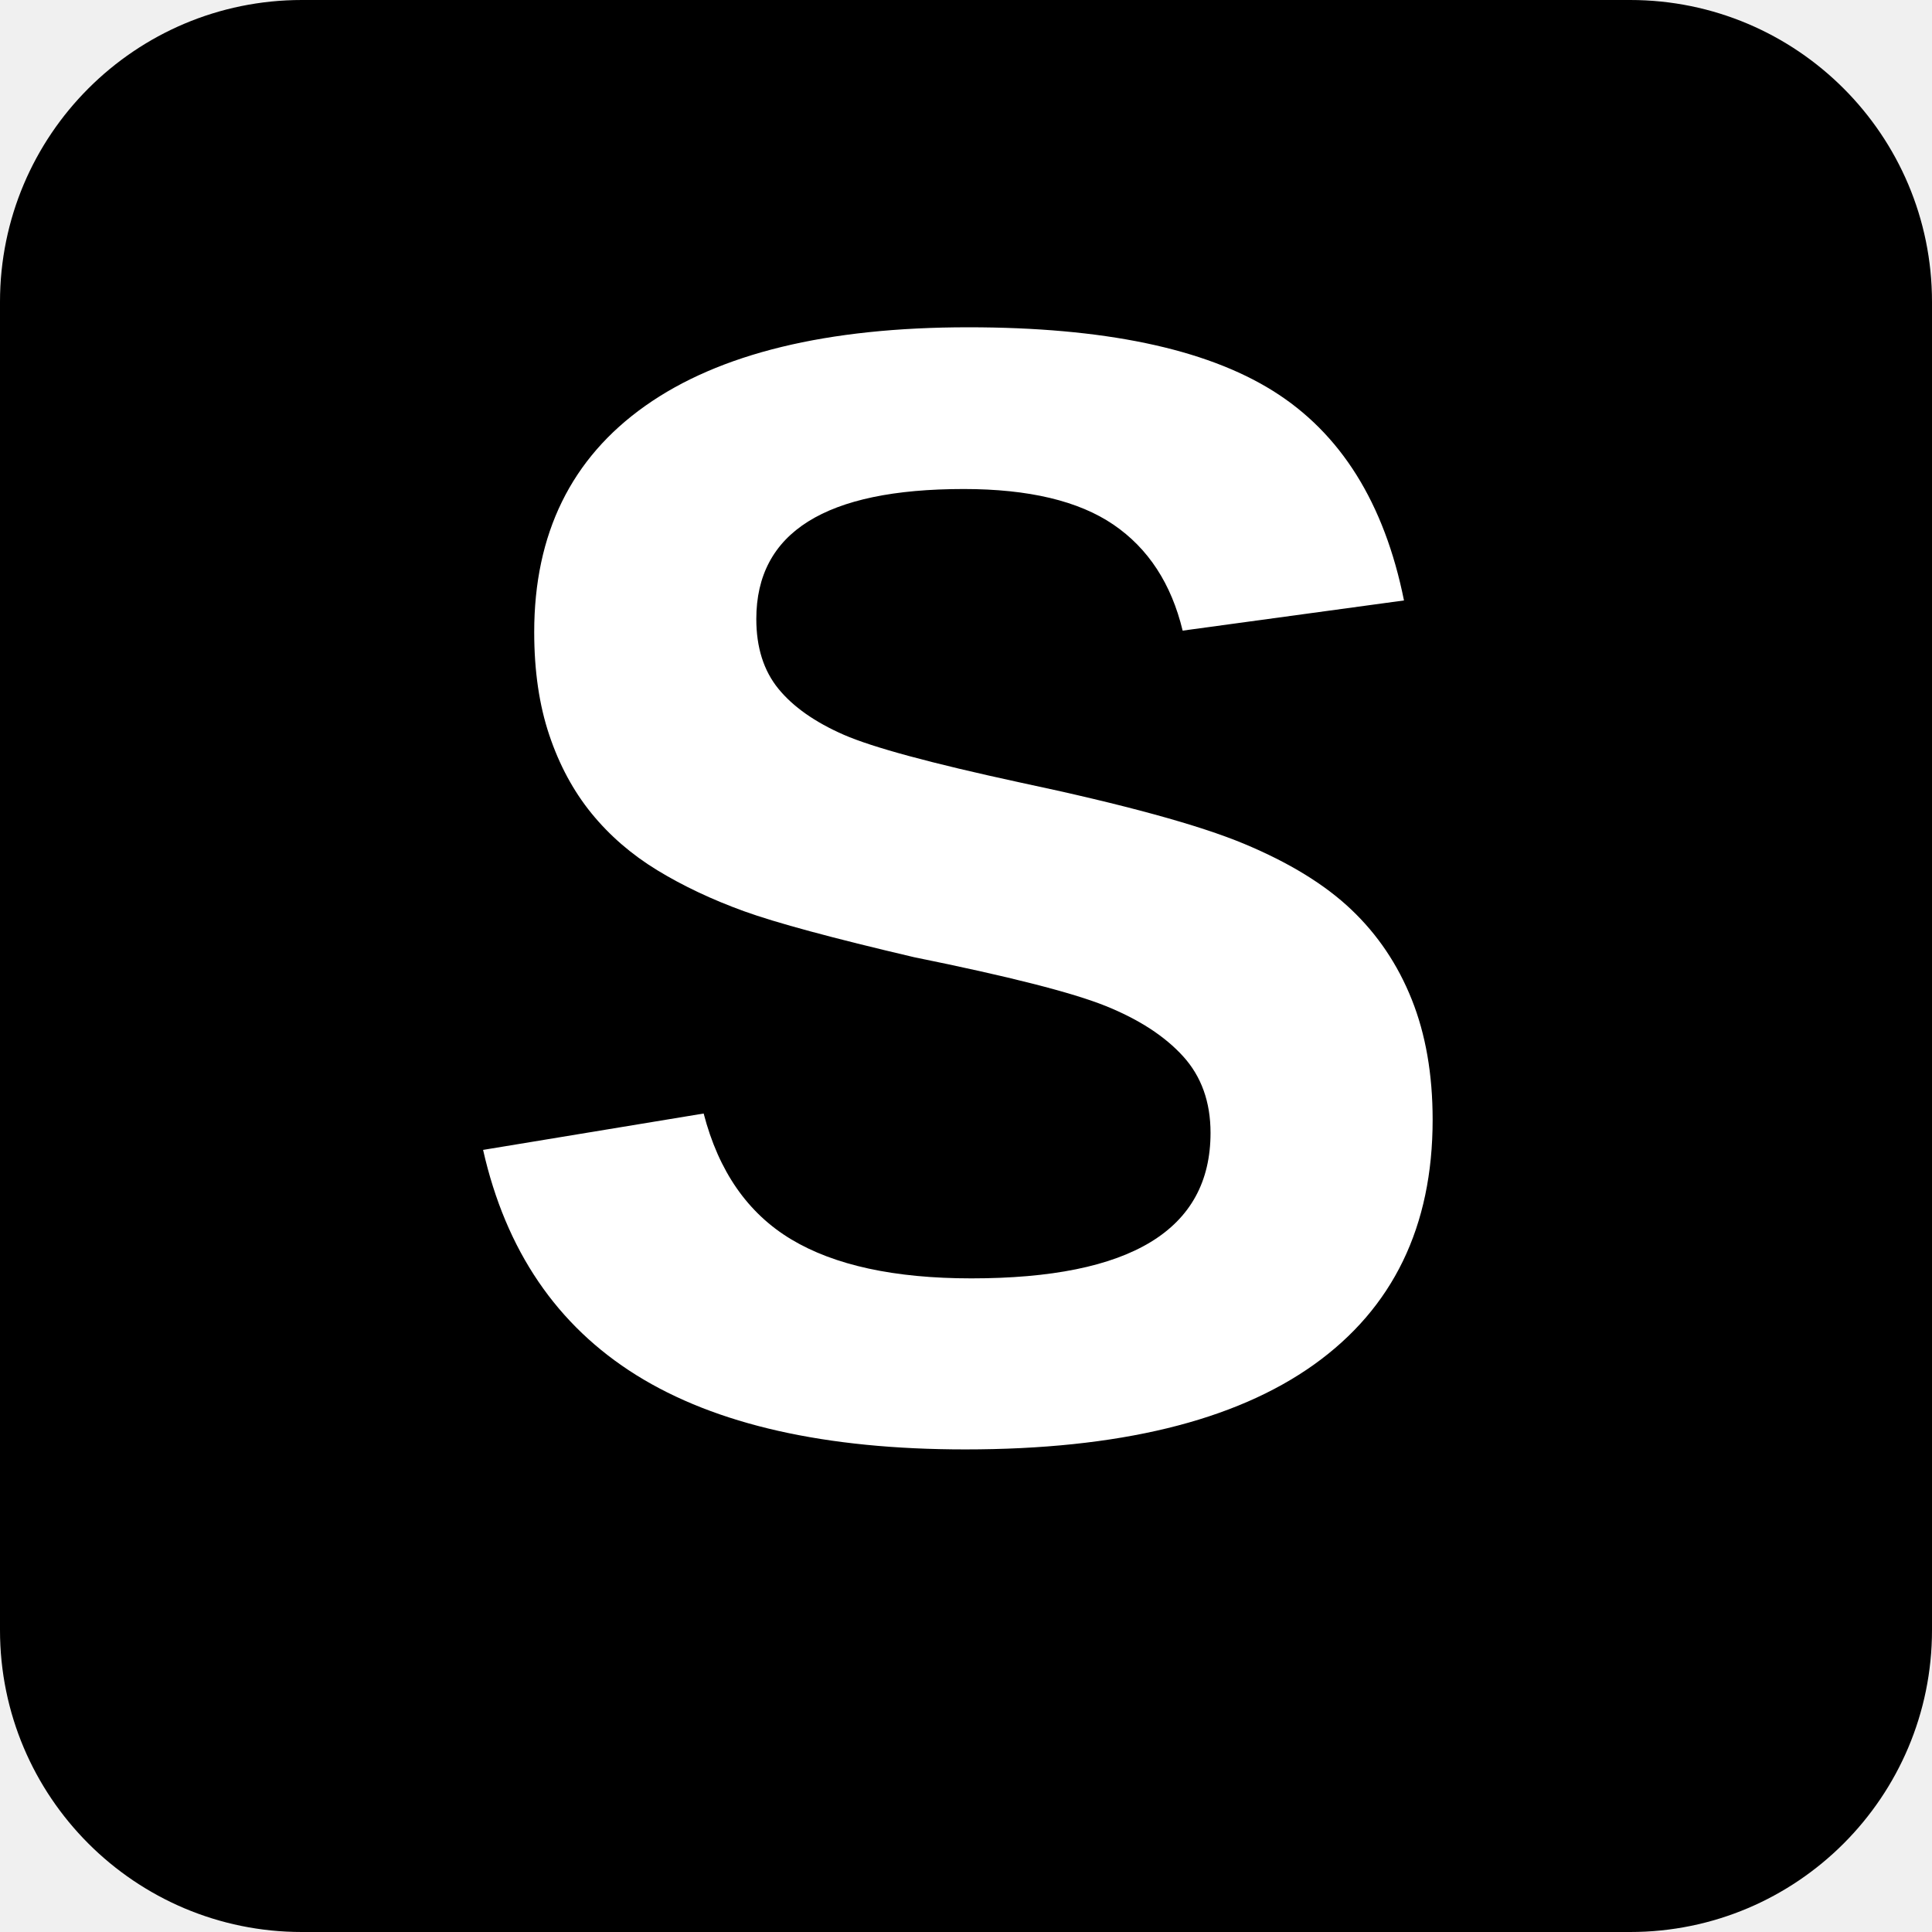
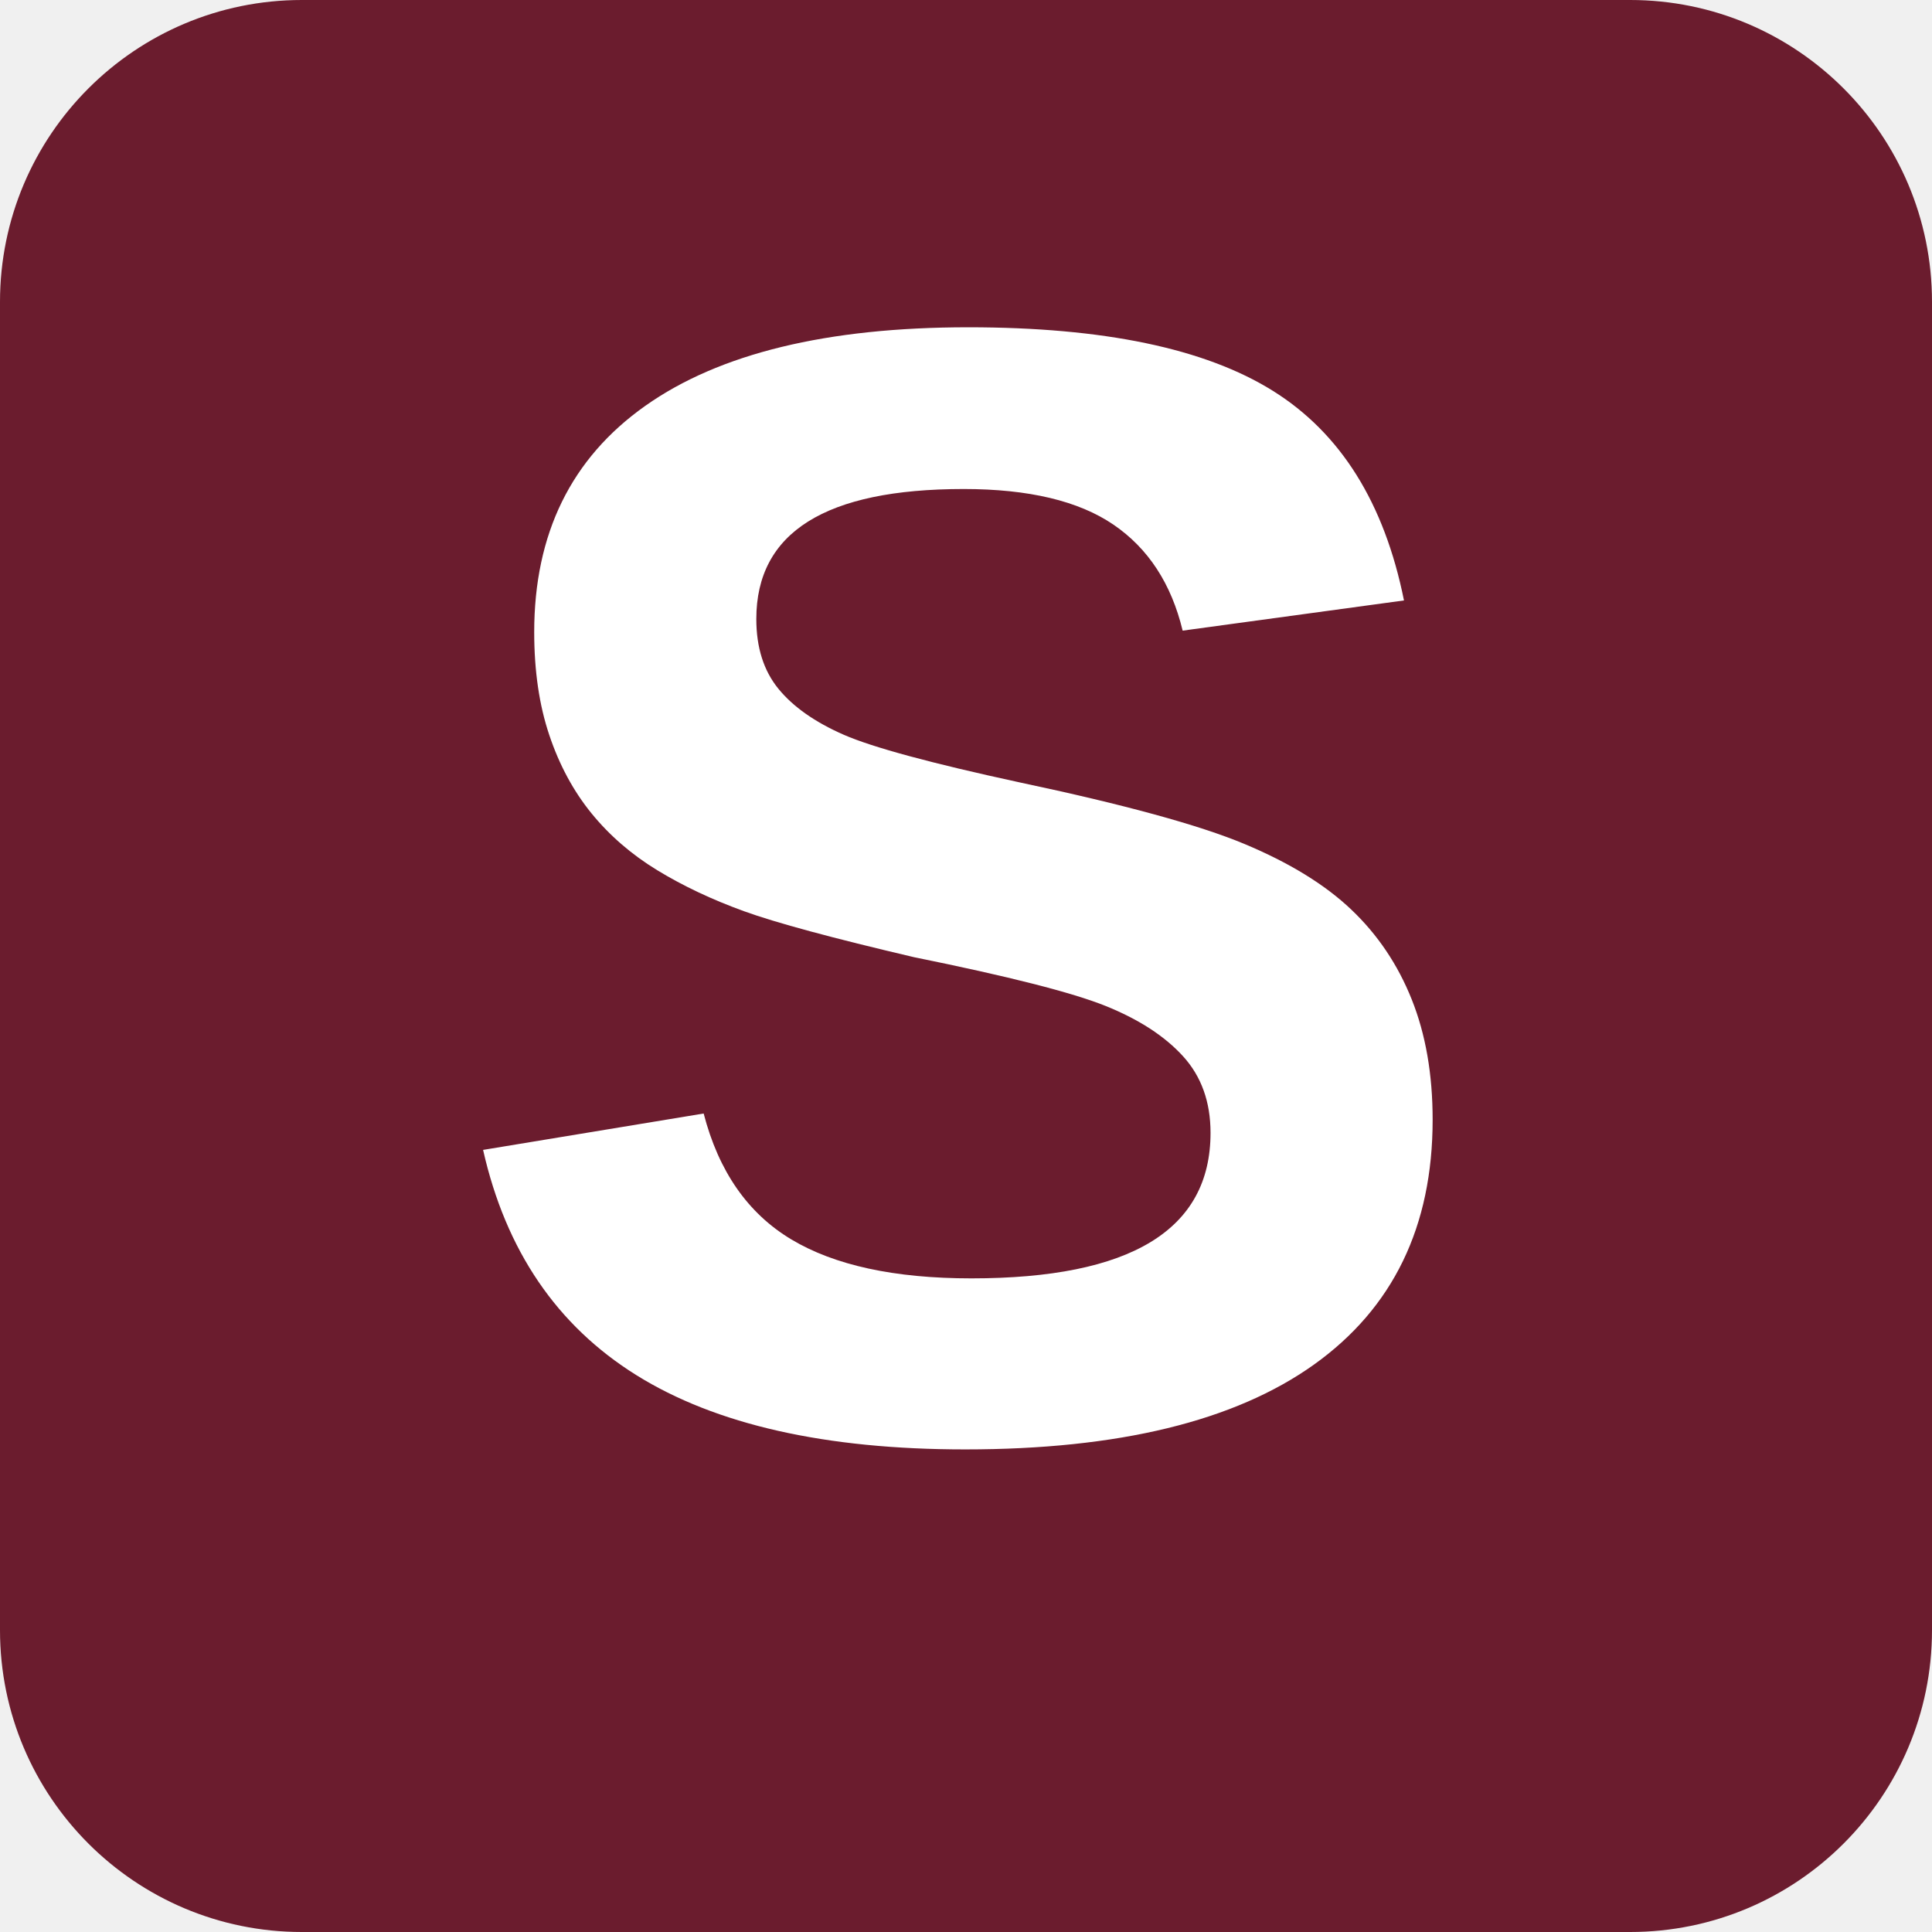
<svg xmlns="http://www.w3.org/2000/svg" width="512" height="512" viewBox="0 0 512 512">
-   <rect width="512" height="512" rx="80" fill="#000000" />
+   <rect width="512" height="512" rx="80" fill="#6B1C2E" />
  <text x="256" y="380" font-family="'Helvetica Neue', Arial, sans-serif" font-size="420" font-weight="700" fill="#ffffff" text-anchor="middle">S</text>
</svg>
